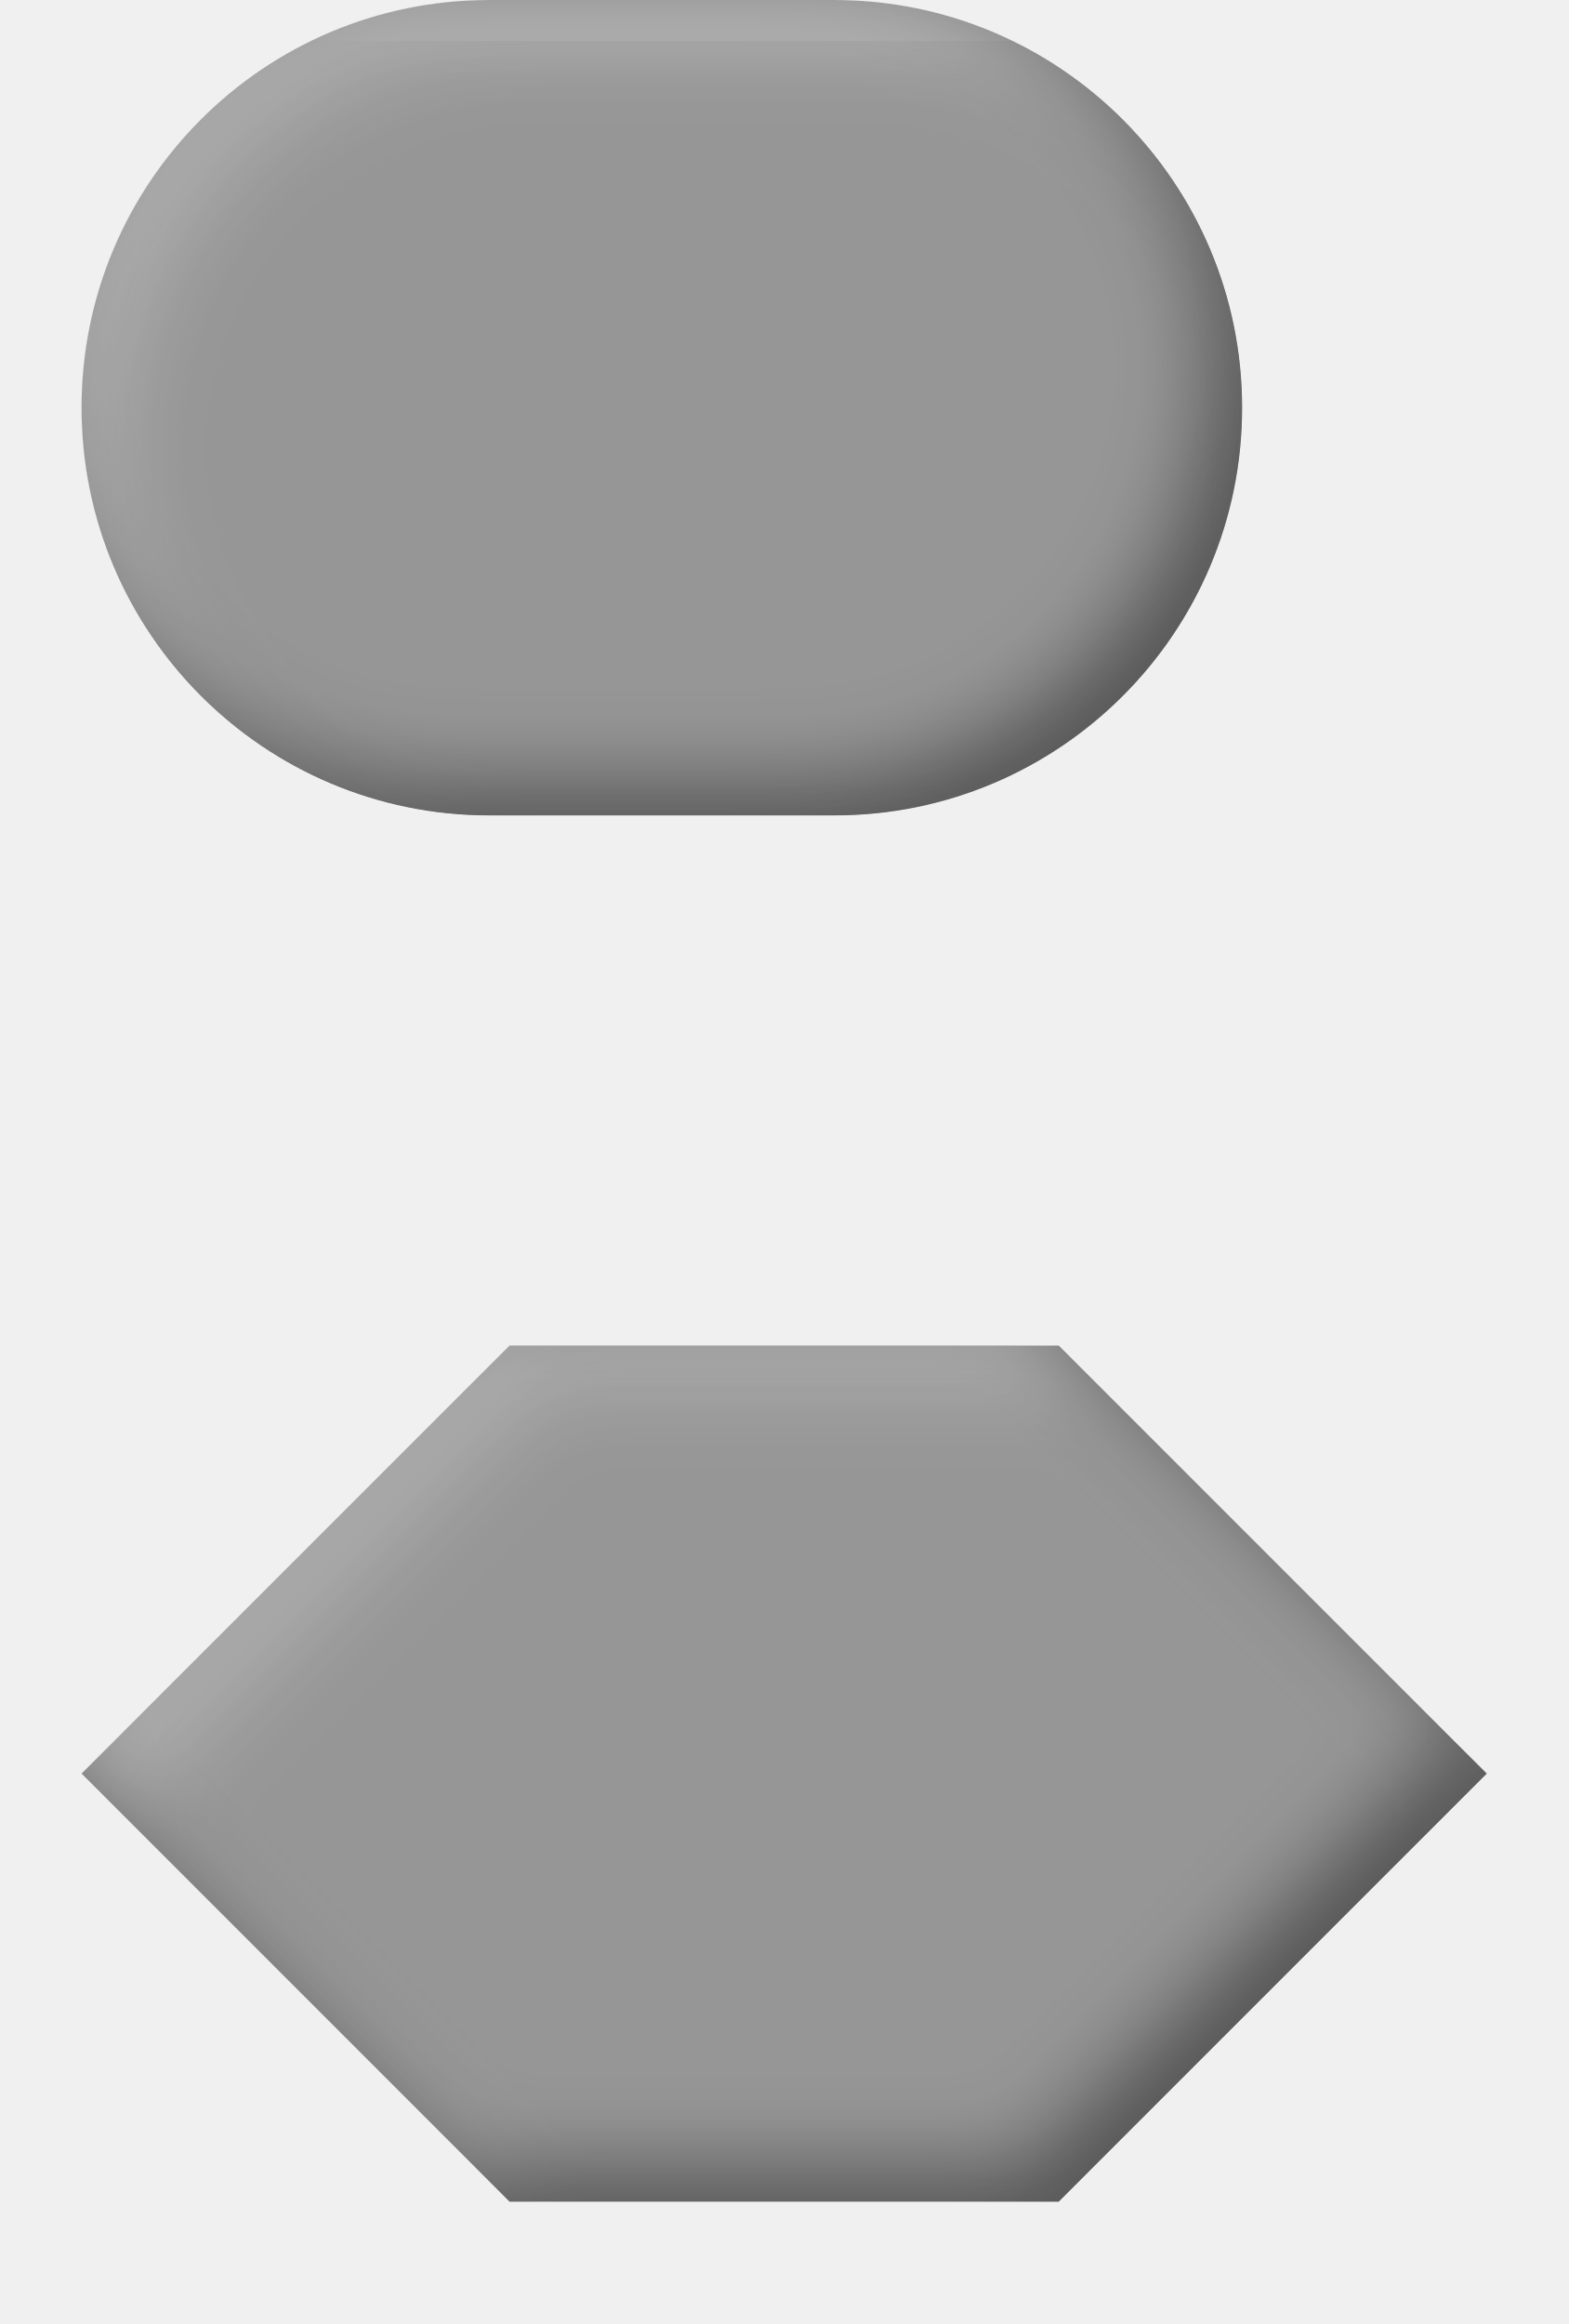
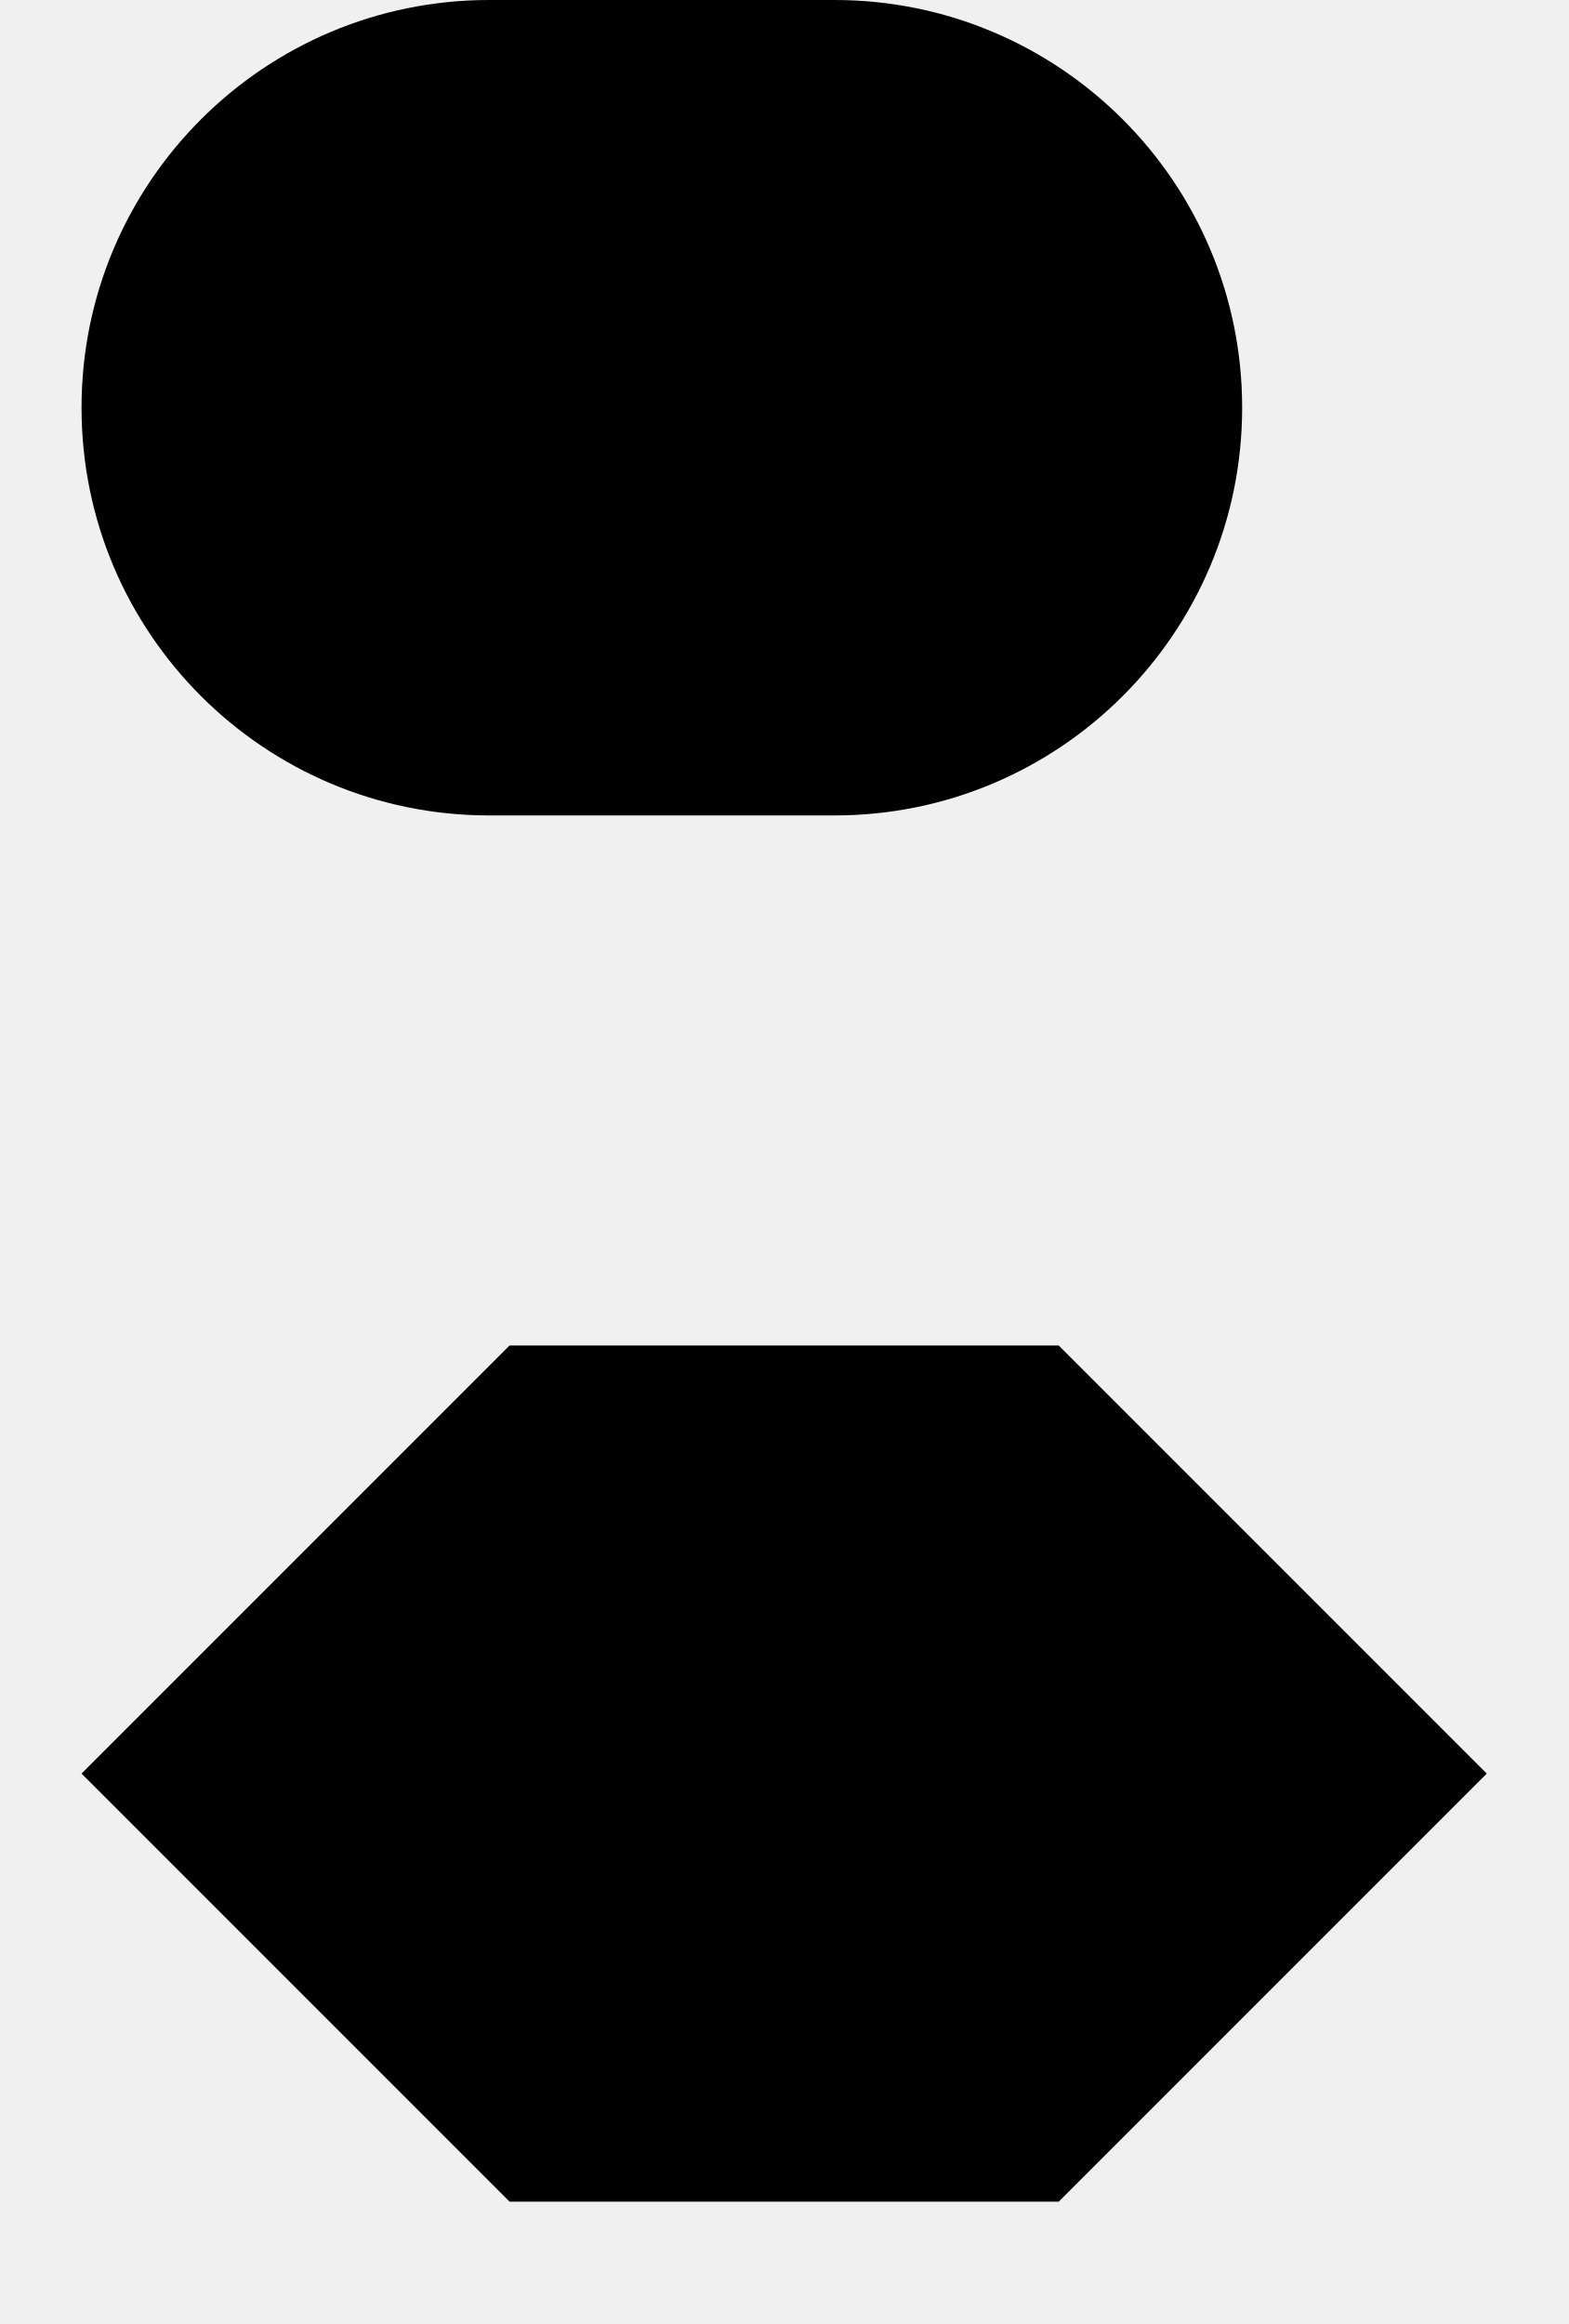
<svg xmlns="http://www.w3.org/2000/svg" version="1.1" width="38.469" height="57">
  <defs>
    <filter id="bevelFilter" x0="-50%" y0="-50%" width="200%" height="200%">
      <feGaussianBlur result="blur-1" in="SourceAlpha" stdDeviation="1 1" />
      <feFlood result="flood-2" in="undefined" flood-color="#fff" flood-opacity="0.15" />
      <feOffset result="offset-3" in="blur-1" dx="1" dy="1" />
      <feComposite result="comp-4" operator="arithmetic" in="SourceAlpha" in2="offset-3" k2="1" k3="-1" />
      <feComposite result="comp-5" operator="in" in="flood-2" in2="comp-4" />
      <feFlood result="flood-6" in="undefined" flood-color="#000" flood-opacity="0.7" />
      <feOffset result="offset-7" in="blur-1" dx="-1" dy="-1" />
      <feComposite result="comp-8" operator="arithmetic" in="SourceAlpha" in2="offset-7" k2="1" k3="-1" />
      <feComposite result="comp-9" operator="in" in="flood-6" in2="comp-8" />
      <feMerge result="merge-10">
        <feMergeNode in="SourceGraphic" />
        <feMergeNode in="comp-5" />
        <feMergeNode in="comp-9" />
      </feMerge>
    </filter>
    <filter id="inputBevelFilter" x0="-50%" y0="-50%" width="200%" height="200%">
      <feGaussianBlur result="blur-1" in="SourceAlpha" stdDeviation="1 1" />
      <feFlood result="flood-2" in="undefined" flood-color="#fff" flood-opacity="0.15" />
      <feOffset result="offset-3" in="blur-1" dx="-1" dy="-1" />
      <feComposite result="comp-4" operator="arithmetic" in="SourceAlpha" in2="offset-3" k2="1" k3="-1" />
      <feComposite result="comp-5" operator="in" in="flood-2" in2="comp-4" />
      <feFlood result="flood-6" in="undefined" flood-color="#000" flood-opacity="0.7" />
      <feOffset result="offset-7" in="blur-1" dx="1" dy="1" />
      <feComposite result="comp-8" operator="arithmetic" in="SourceAlpha" in2="offset-7" k2="1" k3="-1" />
      <feComposite result="comp-9" operator="in" in="flood-6" in2="comp-8" />
      <feMerge result="merge-10">
        <feMergeNode in="SourceGraphic" />
        <feMergeNode in="comp-5" />
        <feMergeNode in="comp-9" />
      </feMerge>
    </filter>
    <filter id="inputDarkFilter" x0="-50%" y0="-50%" width="200%" height="200%">
      <feFlood result="flood-1" in="undefined" flood-color="#000" flood-opacity="0.2" />
      <feComposite result="comp-2" operator="in" in="flood-1" in2="SourceAlpha" />
      <feMerge result="merge-3">
        <feMergeNode in="SourceGraphic" />
        <feMergeNode in="comp-2" />
      </feMerge>
    </filter>
    <path d="M1.504 21L0 19.493 4.567 0h1.948l-.5 2.418s1.002-.502 3.006 0c2.006.503 3.008 2.01 6.517 2.01 3.508 0 4.463-.545 4.463-.545l-.823 9.892s-2.137 1.005-5.144.696c-3.007-.307-3.007-2.007-6.014-2.51-3.008-.502-4.512.503-4.512.503L1.504 21z" fill="#3f8d15" id="greenFlag" />
    <path d="M6.724 0C3.01 0 0 2.91 0 6.5c0 2.316 1.253 4.35 3.14 5.5H5.17v-1.256C3.364 10.126 2.07 8.46 2.07 6.5 2.07 4.015 4.152 2 6.723 2c1.14 0 2.184.396 2.993 1.053L8.31 4.13c-.45.344-.398.826.11 1.08L15 8.5 13.858.992c-.083-.547-.514-.714-.963-.37l-1.532 1.172A6.825 6.825 0 0 0 6.723 0z" fill="#fff" id="turnRight" />
    <path d="M3.637 1.794A6.825 6.825 0 0 1 8.277 0C11.99 0 15 2.91 15 6.5c0 2.316-1.253 4.35-3.14 5.5H9.83v-1.256c1.808-.618 3.103-2.285 3.103-4.244 0-2.485-2.083-4.5-4.654-4.5-1.14 0-2.184.396-2.993 1.053L6.69 4.13c.45.344.398.826-.11 1.08L0 8.5 1.142.992c.083-.547.514-.714.963-.37l1.532 1.172z" fill="#fff" id="turnLeft" />
    <path d="M0 0L4 4L0 8Z" fill="#111" id="addInput" />
    <path d="M4 0L4 8L0 4Z" fill="#111" id="delInput" />
    <g id="loopArrow">
      <path d="M8 0l2 -2l0 -3l3 0l-4 -5l-4 5l3 0l0 3l-8 0l0 2" fill="#000" opacity="0.3" />
      <path d="M8 0l2 -2l0 -3l3 0l-4 -5l-4 5l3 0l0 3l-8 0l0 2" fill="#fff" opacity="0.9" transform="translate(-1 -1)" />
    </g>
  </defs>
  <g>
    <g transform="translate(0 0)">
      <g transform="translate(2 0)">
        <path d="M 10 0 L 18.469 0 A 10 10 0 0 1 18.469 20 L 10 20 A 10 10 0 0 1 10 0 Z" class="sb-grey sb-bevel" />
        <text x="0" y="10" class="sb-label " transform="translate(8 4)">   </text>
      </g>
    </g>
    <g transform="translate(0 33)">
      <g transform="translate(2 0)">
        <path d="M 10.5 0 L 23.969 0 34.469 10.5 L 34.469 10.5 23.969 21 L 10.5 21 0 10.5 L 0 10.5 10.5 0 Z" class="sb-grey sb-bevel" />
        <text x="0" y="10" class="sb-label " transform="translate(11 4)">   </text>
      </g>
    </g>
  </g>
  <style>
-     .sb-label{font-family:Lucida Grande,Verdana,Arial,DejaVu Sans,sans-serif;font-weight:700;fill:#fff;font-size:10px;word-spacing:+1px}.sb-obsolete{fill:#d42828}.sb-motion{fill:#4a6cd4}.sb-looks{fill:#8a55d7}.sb-sound{fill:#bb42c3}.sb-pen{fill:#0e9a6c}.sb-events{fill:#c88330}.sb-control{fill:#e1a91a}.sb-sensing{fill:#2ca5e2}.sb-operators{fill:#5cb712}.sb-variables{fill:#ee7d16}.sb-list{fill:#cc5b22}.sb-custom{fill:#632d99}.sb-custom-arg{fill:#5947b1}.sb-extension{fill:#4b4a60}.sb-grey{fill:#969696}.sb-bevel{filter:url(#bevelFilter)}.sb-input{filter:url(#inputBevelFilter)}.sb-input-number,.sb-input-number-dropdown,.sb-input-string{fill:#fff}.sb-literal-dropdown,.sb-literal-number,.sb-literal-number-dropdown,.sb-literal-string{font-weight:400;font-size:9px;word-spacing:0}.sb-literal-number,.sb-literal-number-dropdown,.sb-literal-string{fill:#000}.sb-darker{filter:url(#inputDarkFilter)}.sb-outline{stroke:#fff;stroke-opacity:.2;stroke-width:2;fill:none}.sb-define-hat-cap{stroke:#632d99;stroke-width:1;fill:#8e2ec2}.sb-comment{fill:#ffffa5;stroke:#d0d1d2;stroke-width:1}.sb-comment-line{fill:#ffff80}.sb-comment-label{font-family:Helevetica,Arial,DejaVu Sans,sans-serif;font-weight:700;fill:#5c5d5f;word-spacing:0;font-size:12px}
+     /*copied to JS */
  </style>
</svg>
